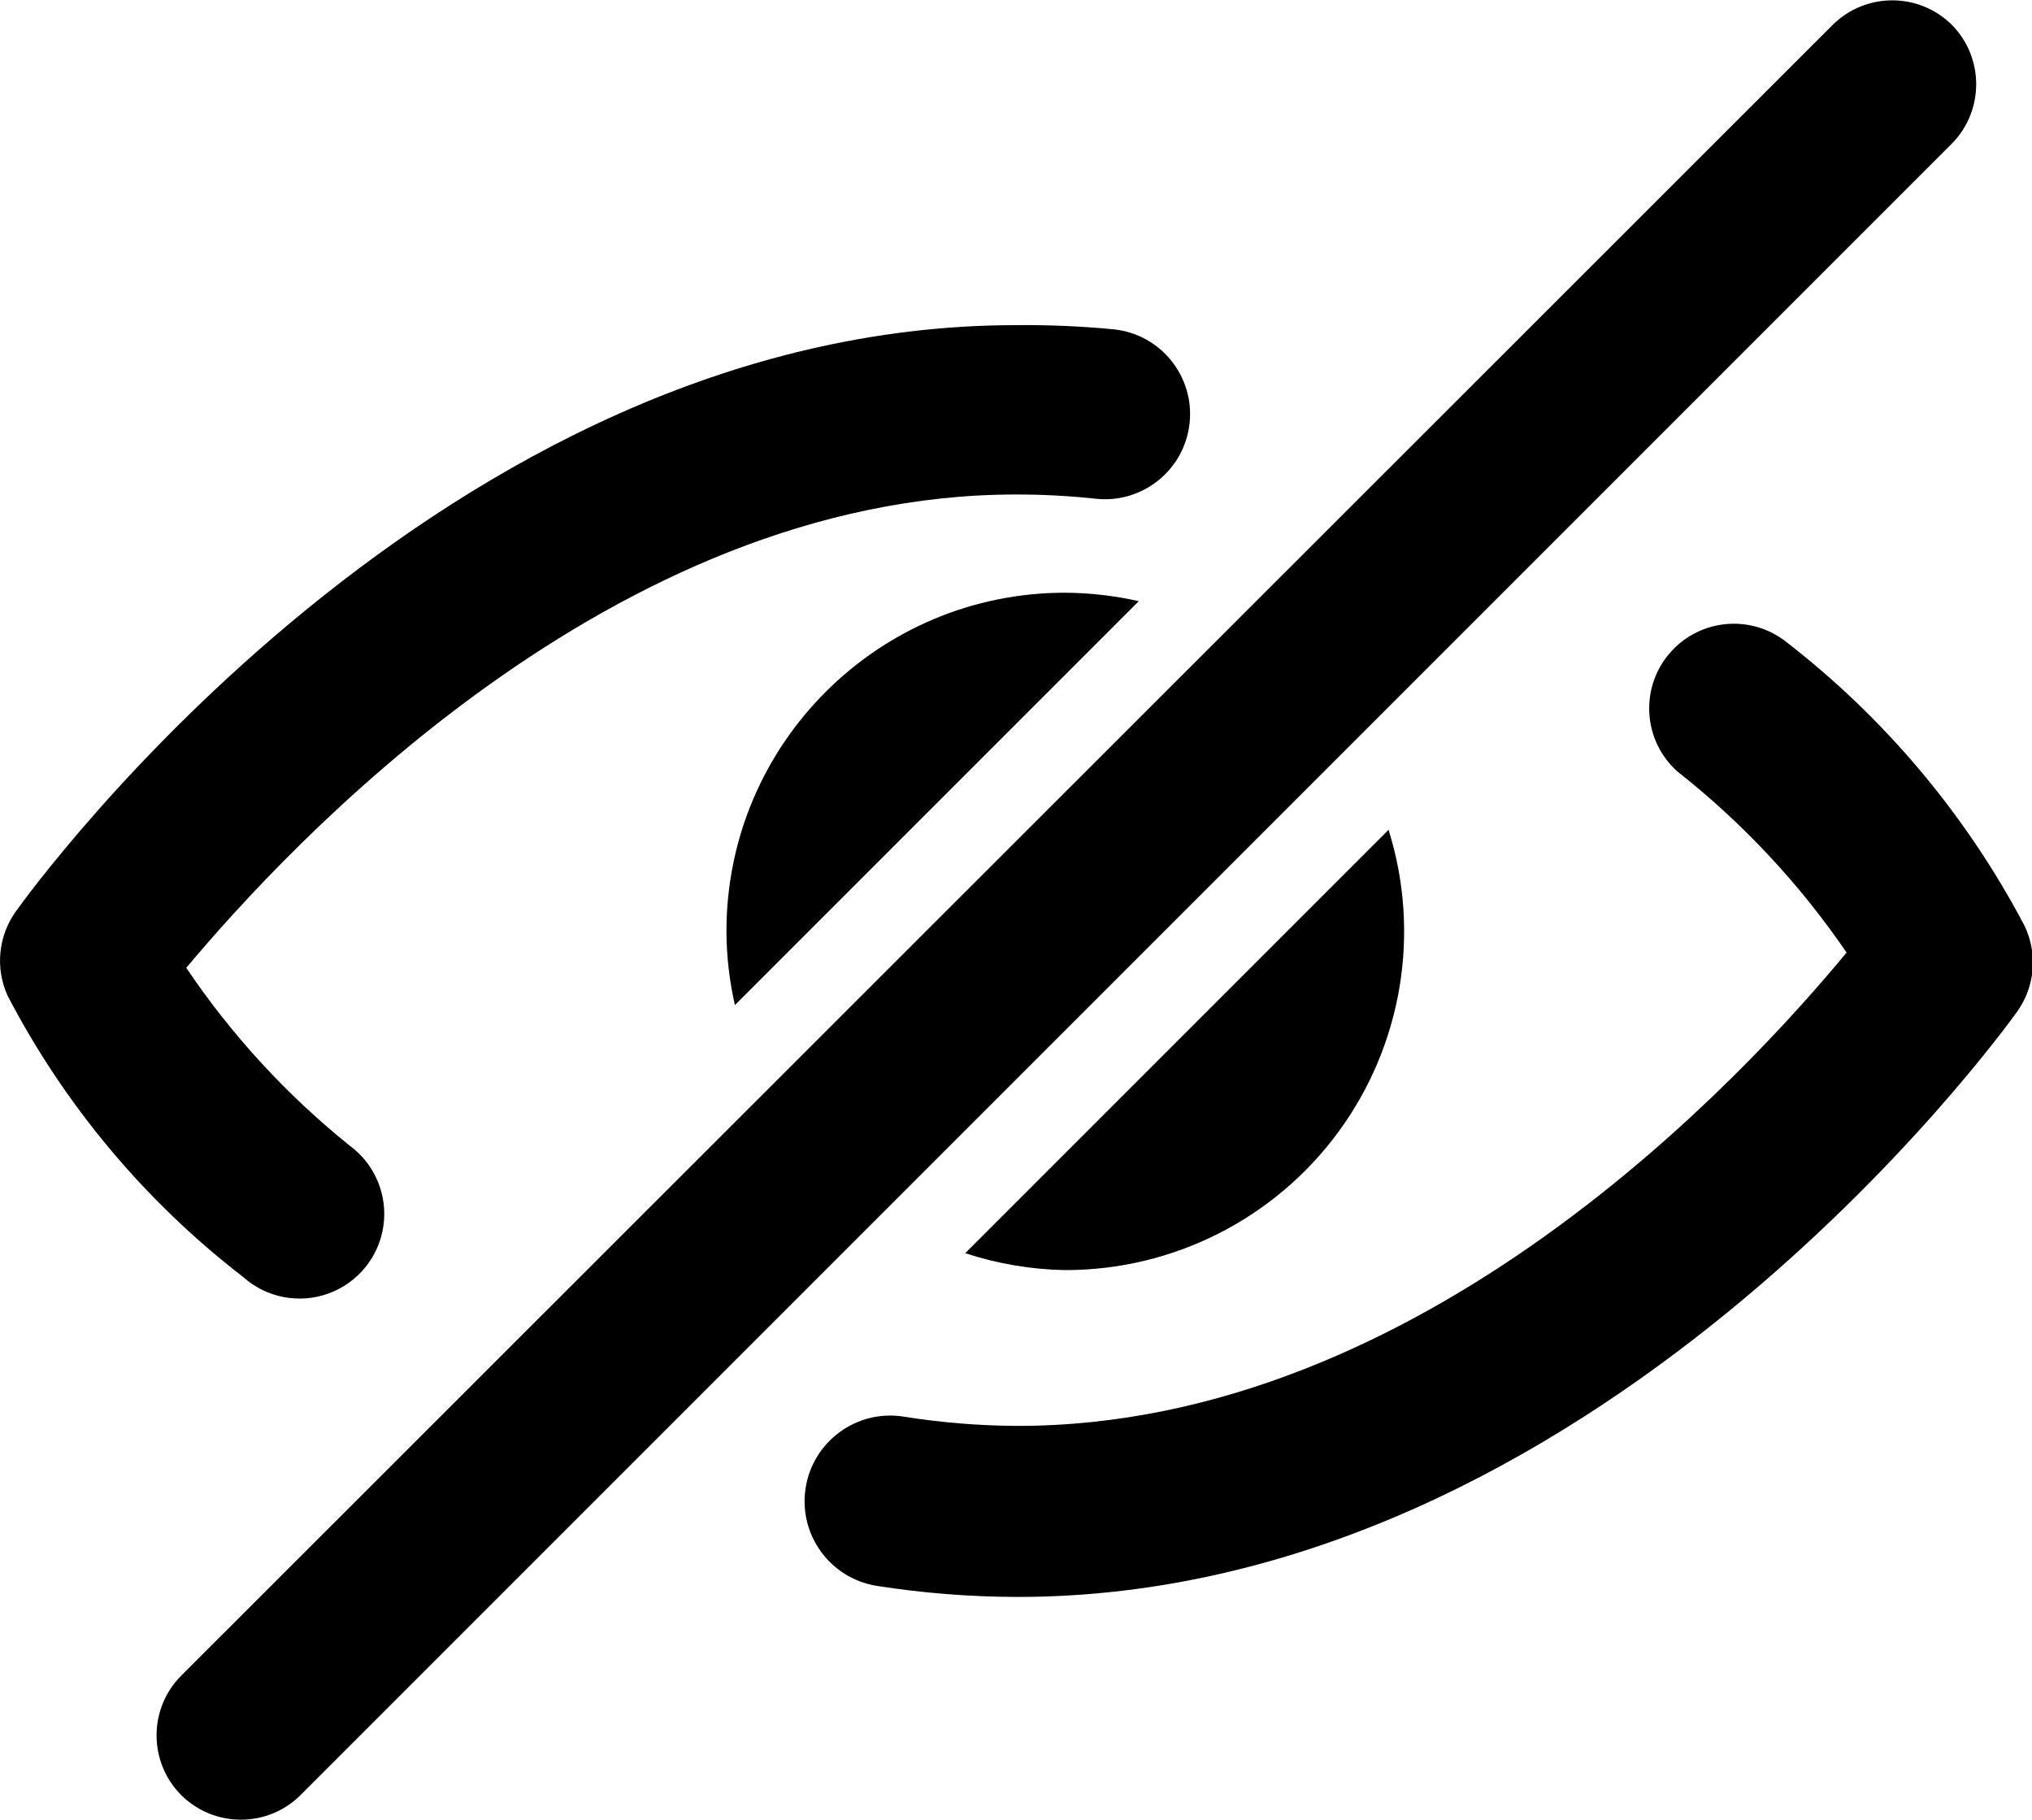
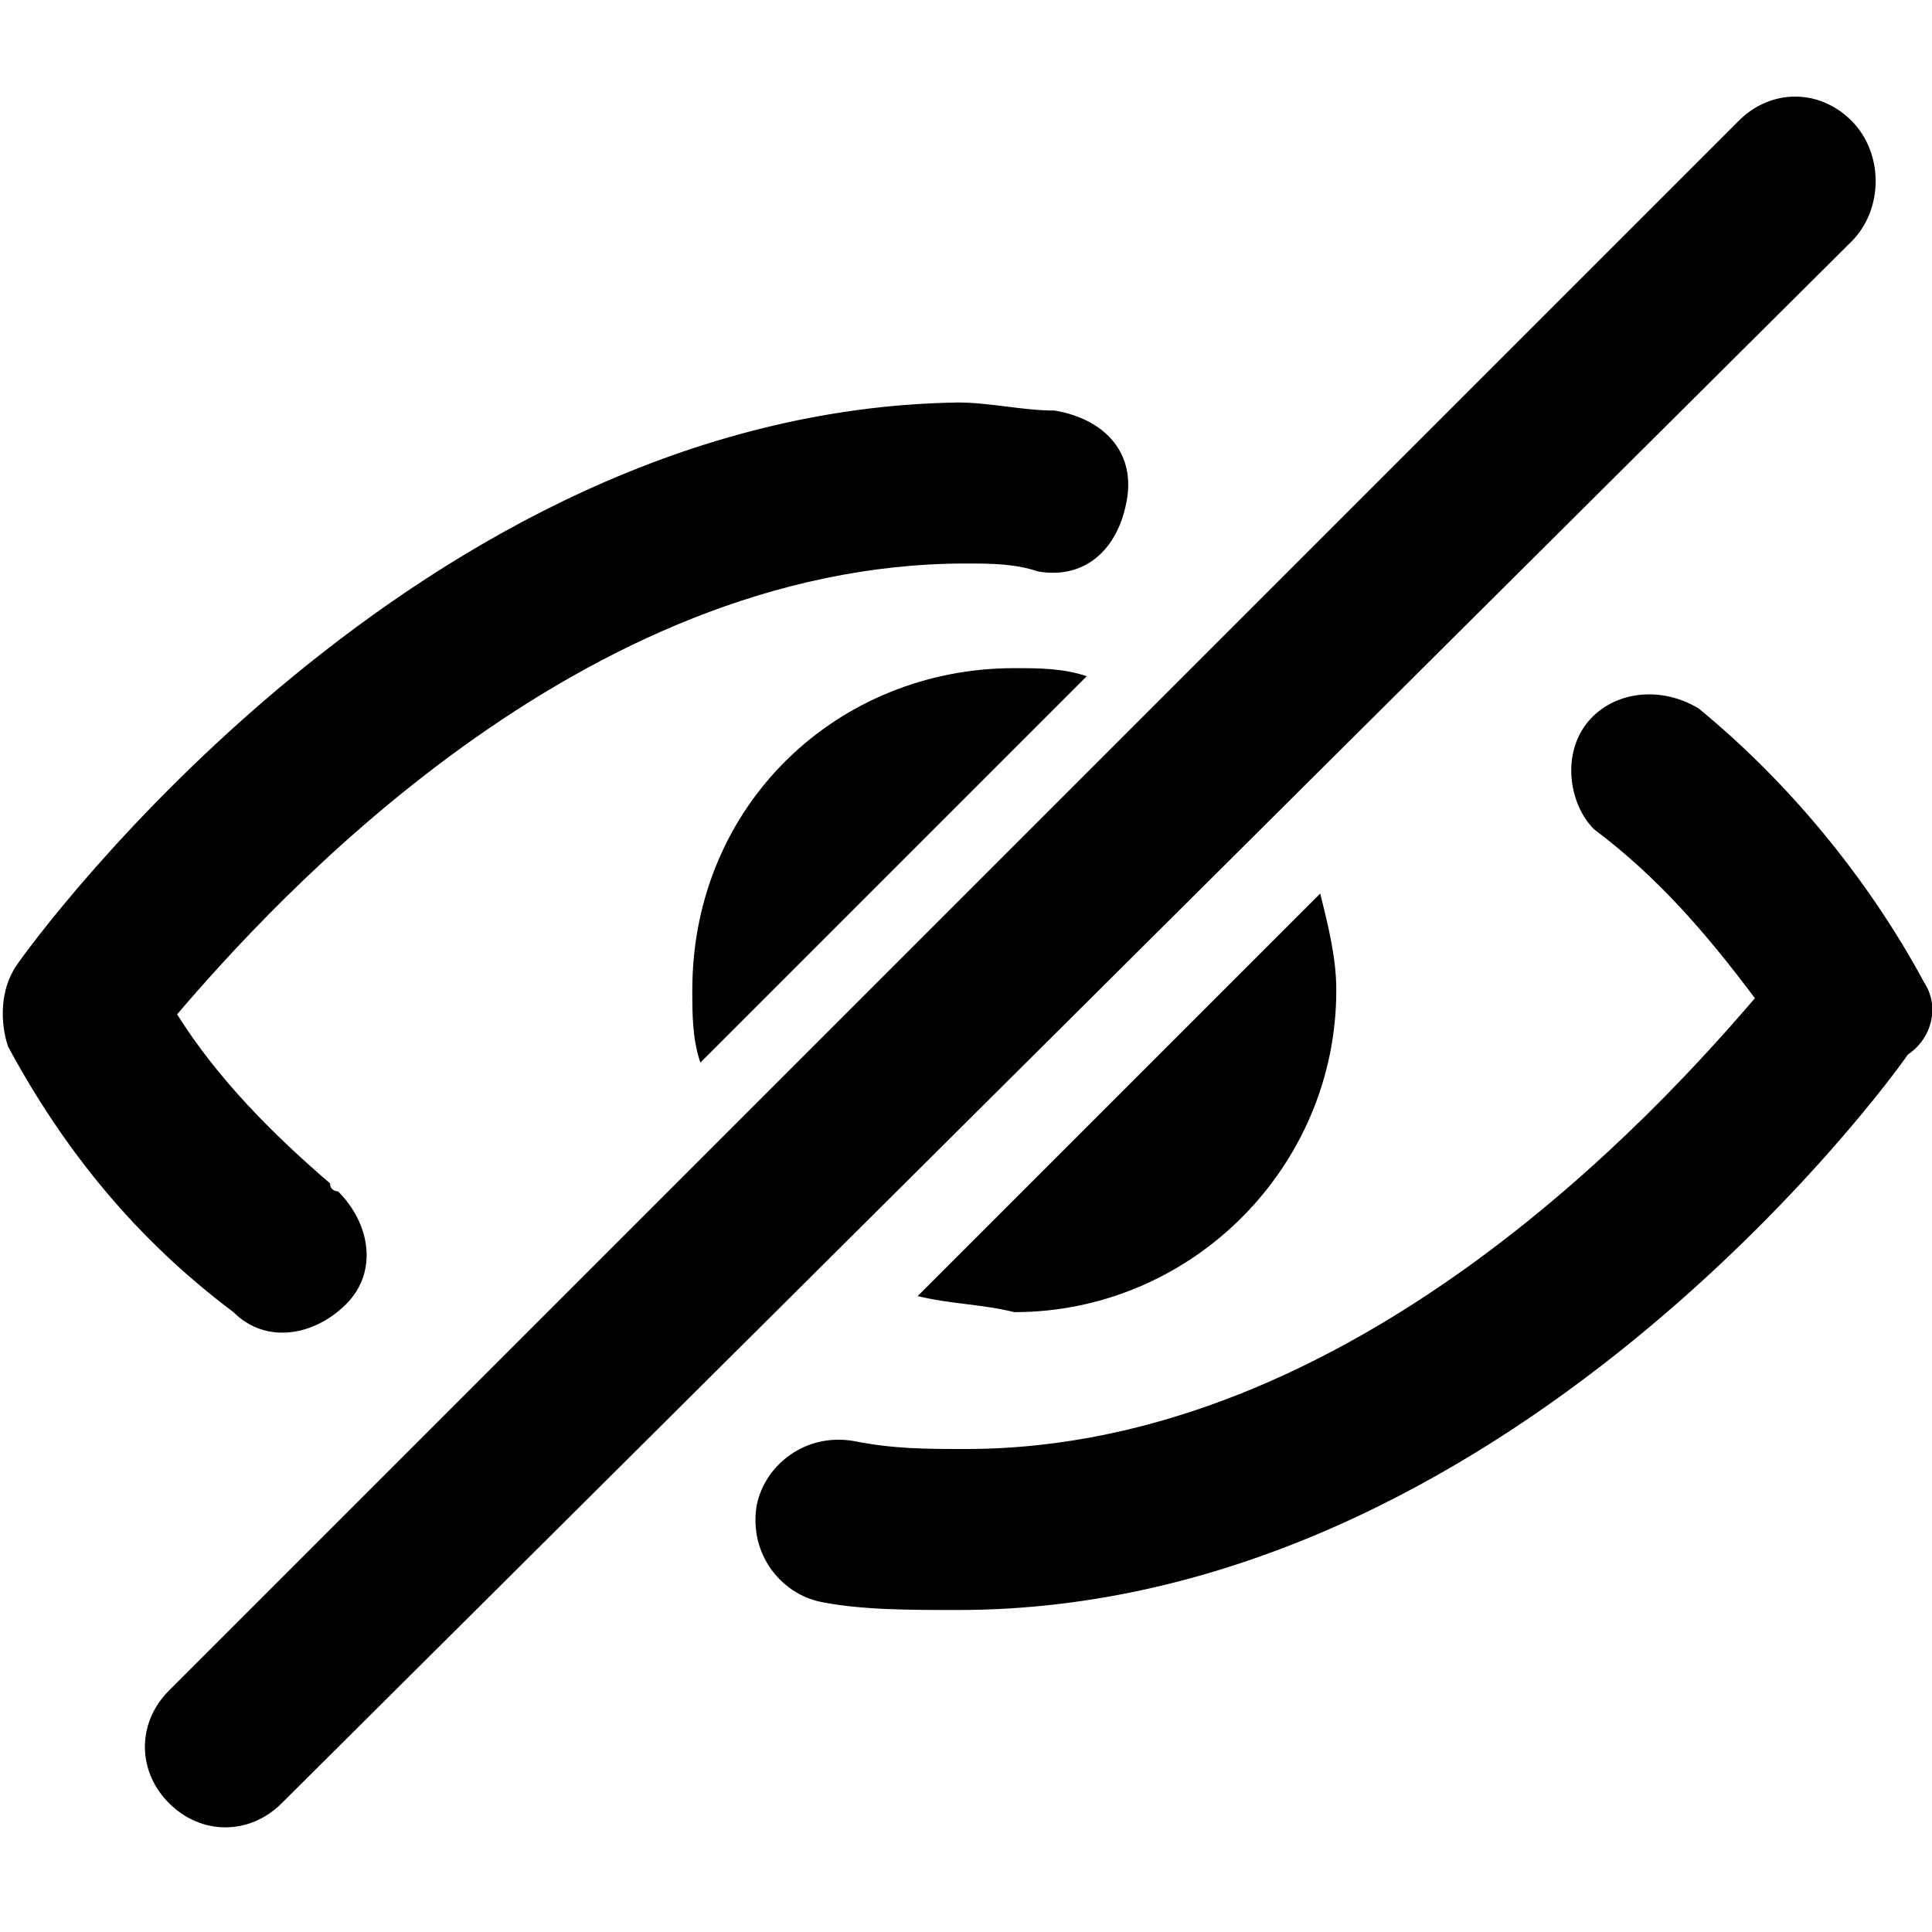
- <svg xmlns="http://www.w3.org/2000/svg" viewBox="0 0 24 21.49">
-   <g id="Layer_2" data-name="Layer 2">
-     <g id="Filled_Icons" data-name="Filled Icons">
-       <path d="M23.91,10.93a10.31,10.31,0,0,0-2.84-3.37,1,1,0,0,0-1.26,1.55,9.64,9.64,0,0,1,2,2.14c-1.2,1.45-5,5.59-9.79,5.59a8.76,8.76,0,0,1-1.35-.11,1,1,0,0,0-.31,2,10.84,10.84,0,0,0,1.66.13c6.79,0,11.61-6.64,11.81-6.92A1,1,0,0,0,23.91,10.93Z" />
-       <path d="M2.87,15.08a1,1,0,1,0,1.26-1.55,9.51,9.51,0,0,1-1.93-2.1C3.4,10,7.23,5.84,12,5.84a8.68,8.68,0,0,1,.94.05,1,1,0,0,0,.22-2A10.84,10.84,0,0,0,12,3.84C5.21,3.84.39,10.48.19,10.76a1,1,0,0,0-.1,1A10.07,10.07,0,0,0,2.87,15.08Z" />
-       <path d="M12.58,15a4,4,0,0,0,3.82-5.2l-5,5A4,4,0,0,0,12.58,15Z" />
-       <path d="M8.58,11a4,4,0,0,0,.1.87l4.77-4.77a4.05,4.05,0,0,0-.87-.1A4,4,0,0,0,8.58,11Z" />
-       <path d="M23.05.29a1,1,0,0,0-1.4,0l0,0L2.14,19.79a1,1,0,0,0,0,1.41h0a1,1,0,0,0,1.41,0h0l19.5-19.5A1,1,0,0,0,23.05.29Z" />
+ <svg xmlns="http://www.w3.org/2000/svg" version="1.1" id="Layer_1" x="0px" y="0px" viewBox="0 0 24 24" style="enable-background:new 0 0 24 24;" xml:space="preserve">
+   <g id="Layer_2">
+     <g id="Filled_Icons">
+       <path d="M23.9,12.2c-0.7-1.3-1.7-2.5-2.8-3.4C20.6,8.5,20,8.6,19.7,9c-0.3,0.4-0.2,1,0.1,1.3c0.8,0.6,1.4,1.3,2,2.1    c-1.2,1.4-5,5.6-9.8,5.6c-0.5,0-0.9,0-1.4-0.1c-0.6-0.1-1.1,0.3-1.2,0.8c-0.1,0.6,0.3,1.1,0.8,1.2c0.5,0.1,1.1,0.1,1.7,0.1    c6.8,0,11.6-6.6,11.8-6.9C24,12.9,24.1,12.5,23.9,12.2z" />
+       <path d="M2.9,16.3c0.4,0.4,1,0.3,1.4-0.1c0.4-0.4,0.3-1-0.1-1.4c0,0-0.1,0-0.1-0.1c-0.7-0.6-1.4-1.3-1.9-2.1    c1.2-1.4,5-5.6,9.8-5.6c0.3,0,0.6,0,0.9,0.1c0.6,0.1,1-0.3,1.1-0.9c0.1-0.6-0.3-1-0.9-1.1l0,0c-0.4,0-0.8-0.1-1.2-0.1    C5.2,5.1,0.4,11.7,0.2,12c-0.2,0.3-0.2,0.7-0.1,1C0.8,14.3,1.7,15.4,2.9,16.3z" />
+       <path d="M12.6,16.3c2.2,0,4-1.8,4-4c0-0.4-0.1-0.8-0.2-1.2l-5,5C11.8,16.2,12.2,16.2,12.6,16.3z" />
+       <path d="M8.6,12.3c0,0.3,0,0.6,0.1,0.9l4.8-4.8c-0.3-0.1-0.6-0.1-0.9-0.1C10.4,8.3,8.6,10,8.6,12.3L8.6,12.3z" />
+       <path d="M23,1.5c-0.4-0.4-1-0.4-1.4,0l0,0L2.1,21c-0.4,0.4-0.4,1,0,1.4l0,0c0.4,0.4,1,0.4,1.4,0l0,0L23,3    C23.4,2.6,23.4,1.9,23,1.5z" />
    </g>
  </g>
</svg>
